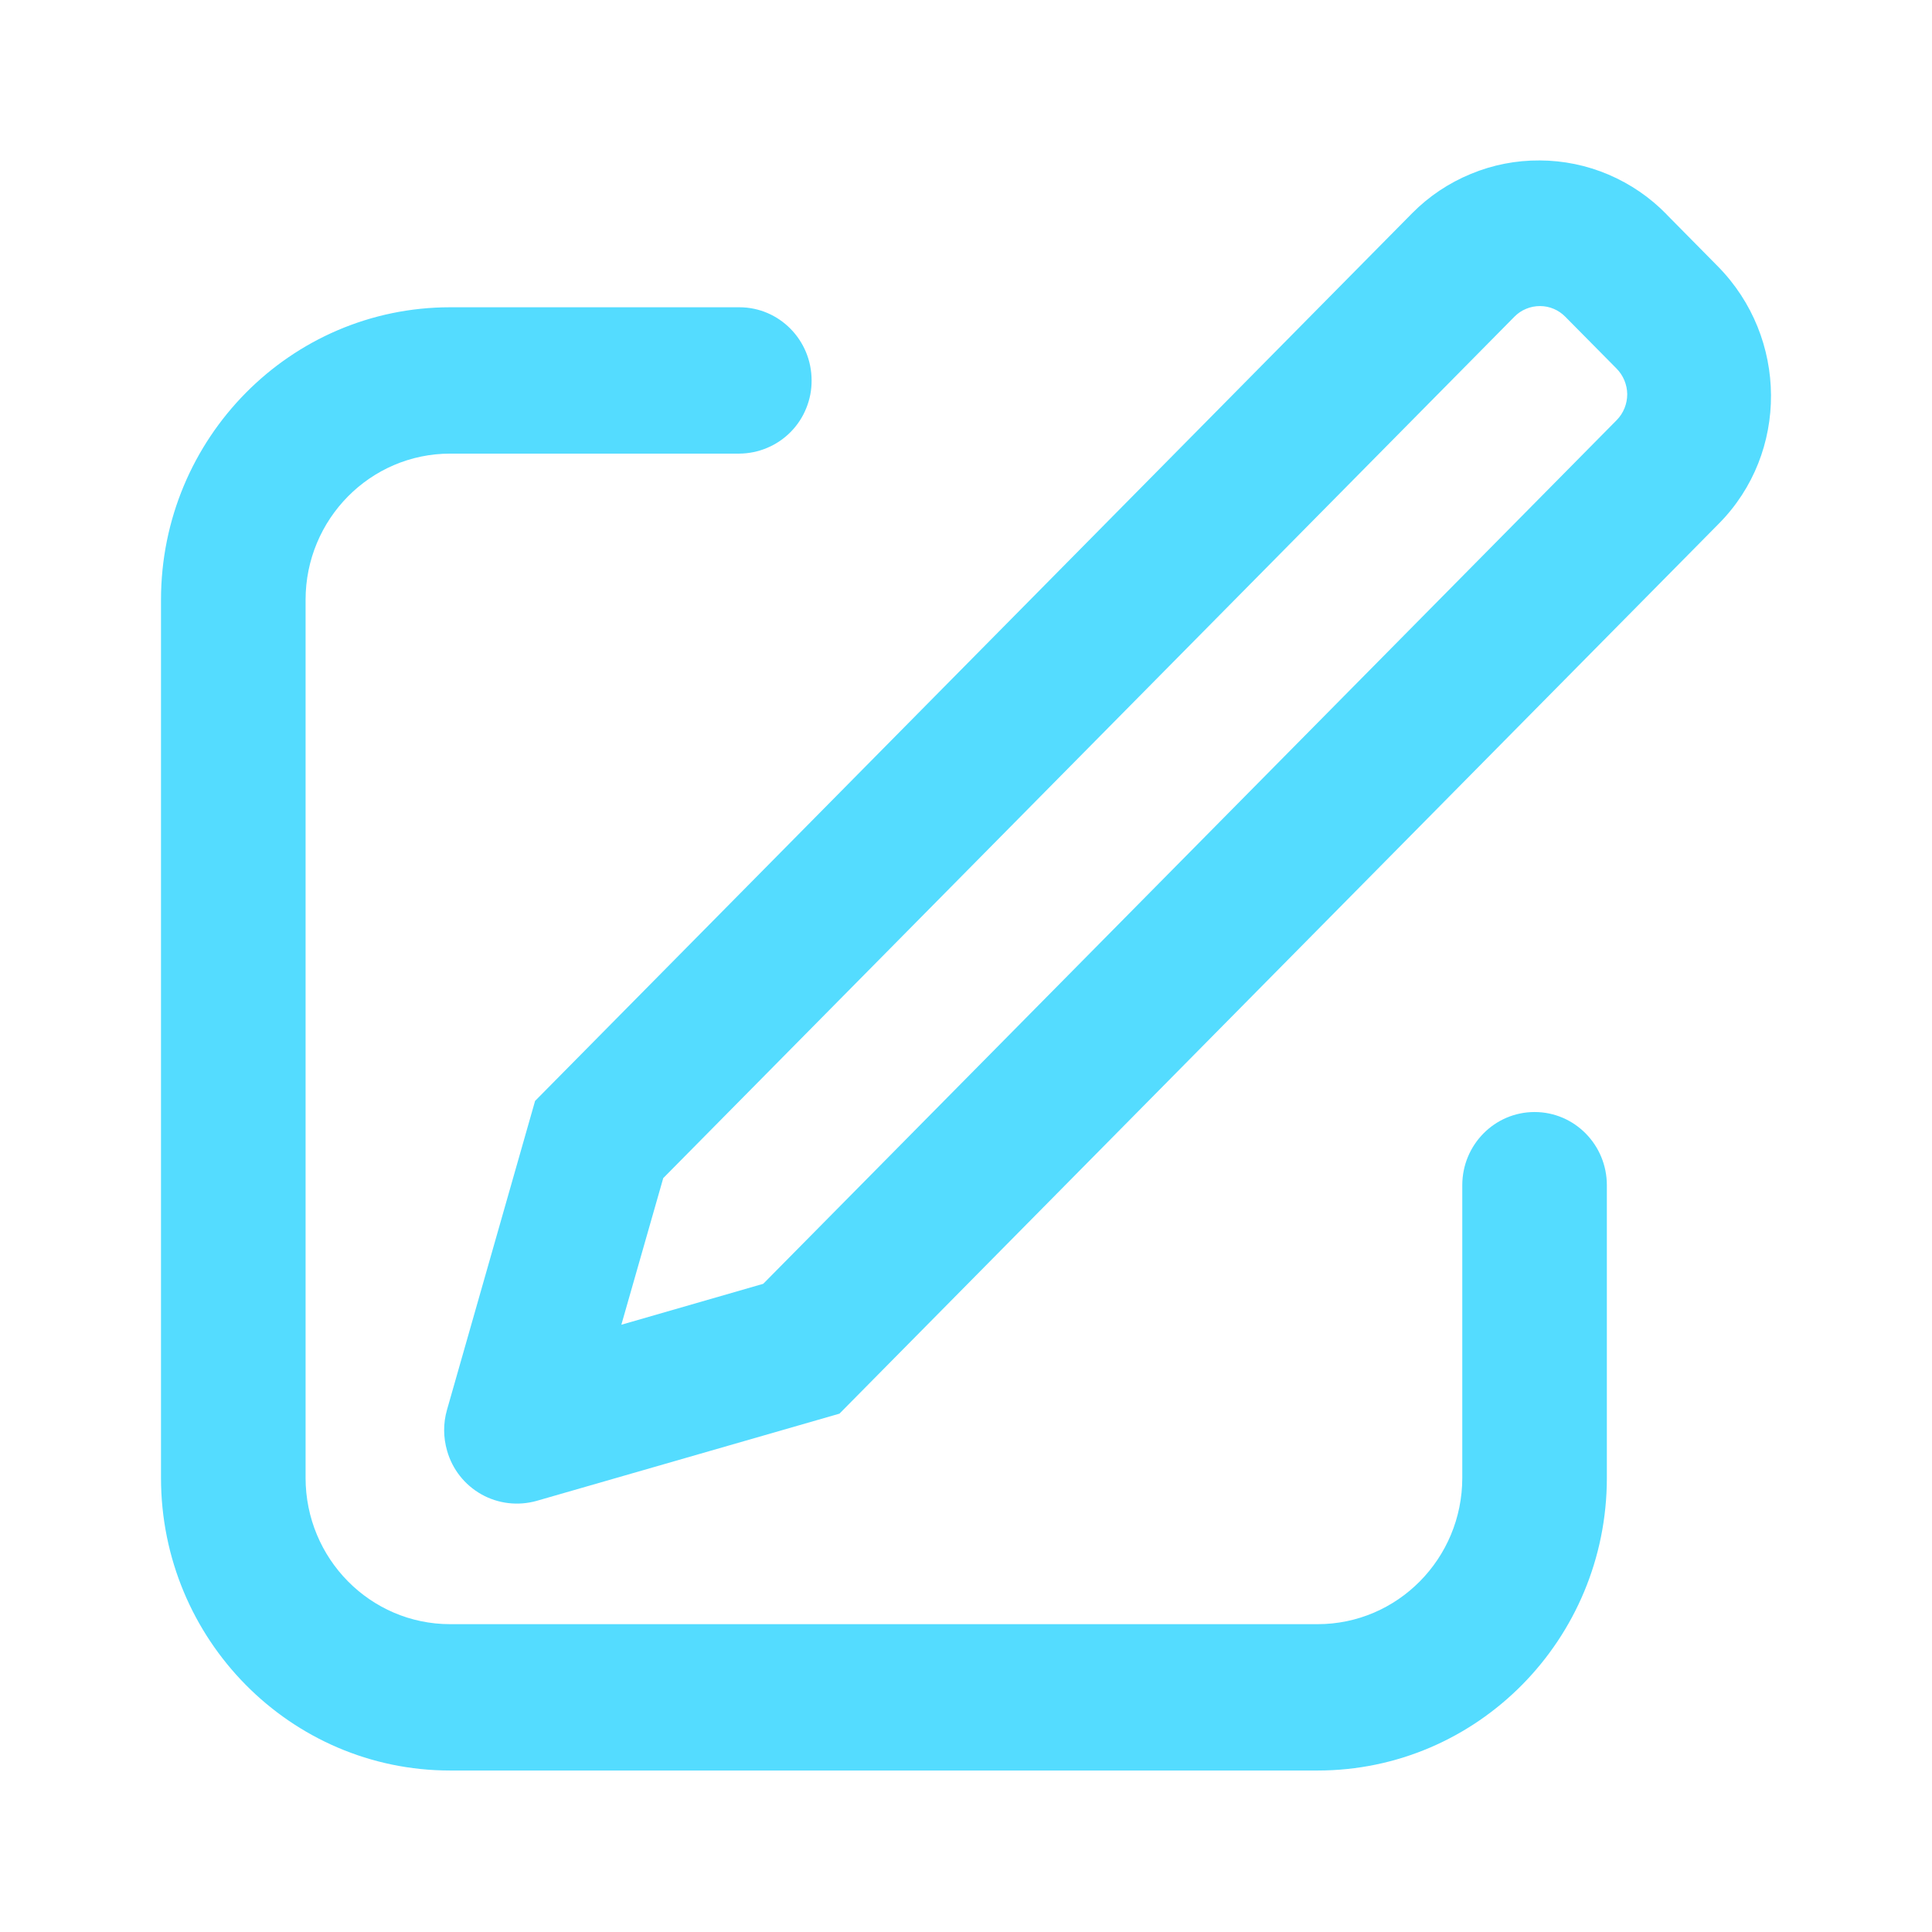
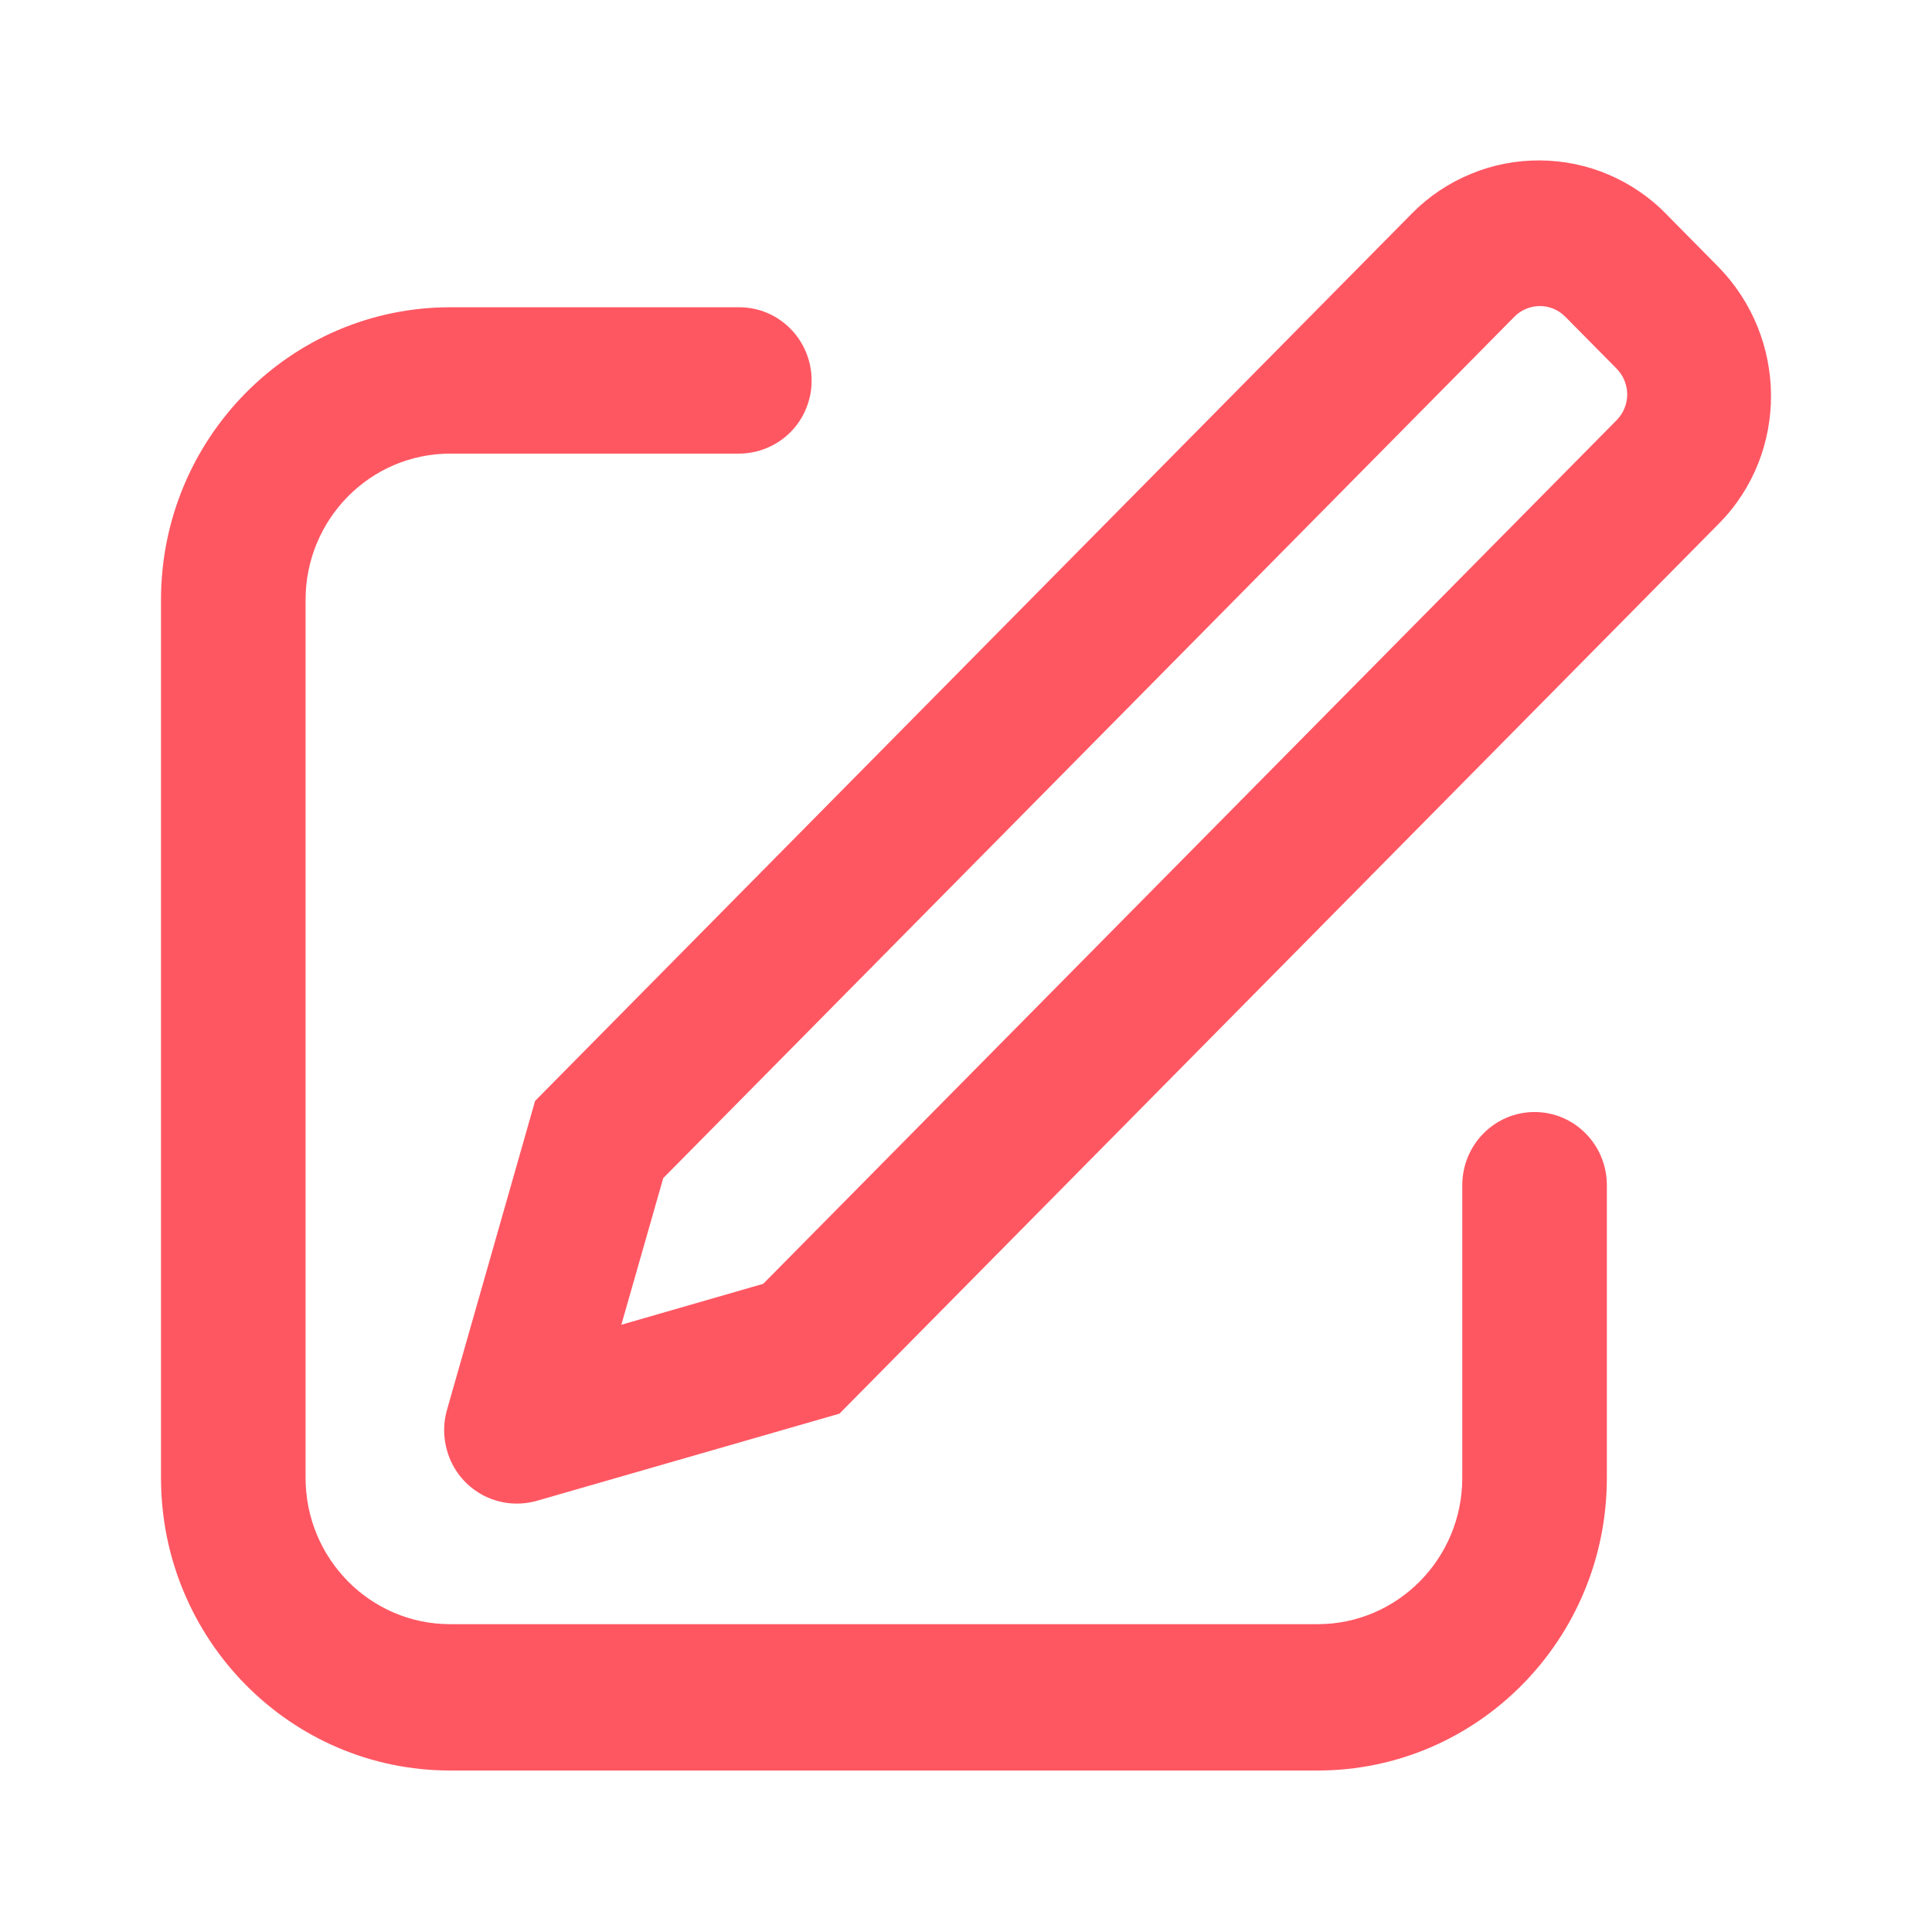
<svg xmlns="http://www.w3.org/2000/svg" width="24" height="24" viewBox="0 0 24 24" fill="none">
-   <path d="M7.72 16.456L9.481 15.948L20.084 5.218C20.168 5.132 20.214 5.017 20.214 4.897C20.213 4.778 20.165 4.663 20.081 4.578L19.446 3.936C19.405 3.894 19.356 3.86 19.302 3.837C19.248 3.814 19.189 3.802 19.131 3.802C19.072 3.802 19.014 3.813 18.959 3.836C18.905 3.858 18.855 3.891 18.814 3.933L8.239 14.635L7.719 16.455L7.72 16.456ZM20.703 2.664L21.338 3.307C22.214 4.194 22.222 5.625 21.354 6.503L10.428 17.561L6.664 18.645C6.434 18.709 6.188 18.68 5.98 18.563C5.772 18.446 5.619 18.252 5.554 18.022C5.506 17.857 5.505 17.681 5.552 17.516L6.647 13.676L17.544 2.647C17.751 2.438 17.998 2.273 18.27 2.161C18.541 2.048 18.833 1.991 19.127 1.993C19.421 1.994 19.712 2.054 19.982 2.169C20.253 2.285 20.498 2.452 20.703 2.663V2.664ZM9.184 3.817C9.68 3.817 10.082 4.224 10.082 4.726C10.083 4.845 10.06 4.962 10.015 5.072C9.971 5.182 9.905 5.282 9.821 5.367C9.738 5.451 9.639 5.518 9.529 5.564C9.42 5.61 9.303 5.634 9.184 5.635H5.592C4.6 5.635 3.796 6.449 3.796 7.452V18.358C3.796 19.362 4.6 20.176 5.592 20.176H16.368C17.36 20.176 18.165 19.362 18.165 18.358V14.723C18.165 14.221 18.567 13.814 19.063 13.814C19.559 13.814 19.961 14.221 19.961 14.724V18.358C19.961 20.366 18.352 21.994 16.368 21.994H5.592C3.608 21.994 2 20.366 2 18.358V7.452C2 5.445 3.608 3.817 5.592 3.817H9.184Z" fill="#54dcff" />
+   <path d="M7.72 16.456L9.481 15.948L20.084 5.218C20.168 5.132 20.214 5.017 20.214 4.897C20.213 4.778 20.165 4.663 20.081 4.578L19.446 3.936C19.405 3.894 19.356 3.86 19.302 3.837C19.248 3.814 19.189 3.802 19.131 3.802C19.072 3.802 19.014 3.813 18.959 3.836C18.905 3.858 18.855 3.891 18.814 3.933L8.239 14.635L7.719 16.455L7.72 16.456ZM20.703 2.664L21.338 3.307C22.214 4.194 22.222 5.625 21.354 6.503L10.428 17.561L6.664 18.645C6.434 18.709 6.188 18.68 5.98 18.563C5.772 18.446 5.619 18.252 5.554 18.022C5.506 17.857 5.505 17.681 5.552 17.516L6.647 13.676L17.544 2.647C17.751 2.438 17.998 2.273 18.27 2.161C18.541 2.048 18.833 1.991 19.127 1.993C19.421 1.994 19.712 2.054 19.982 2.169C20.253 2.285 20.498 2.452 20.703 2.663V2.664ZM9.184 3.817C9.68 3.817 10.082 4.224 10.082 4.726C10.083 4.845 10.06 4.962 10.015 5.072C9.971 5.182 9.905 5.282 9.821 5.367C9.738 5.451 9.639 5.518 9.529 5.564C9.42 5.61 9.303 5.634 9.184 5.635H5.592C4.6 5.635 3.796 6.449 3.796 7.452V18.358C3.796 19.362 4.6 20.176 5.592 20.176H16.368C17.36 20.176 18.165 19.362 18.165 18.358V14.723C18.165 14.221 18.567 13.814 19.063 13.814C19.559 13.814 19.961 14.221 19.961 14.724V18.358C19.961 20.366 18.352 21.994 16.368 21.994H5.592C3.608 21.994 2 20.366 2 18.358V7.452C2 5.445 3.608 3.817 5.592 3.817H9.184Z" fill="#ff5762" />
</svg>
